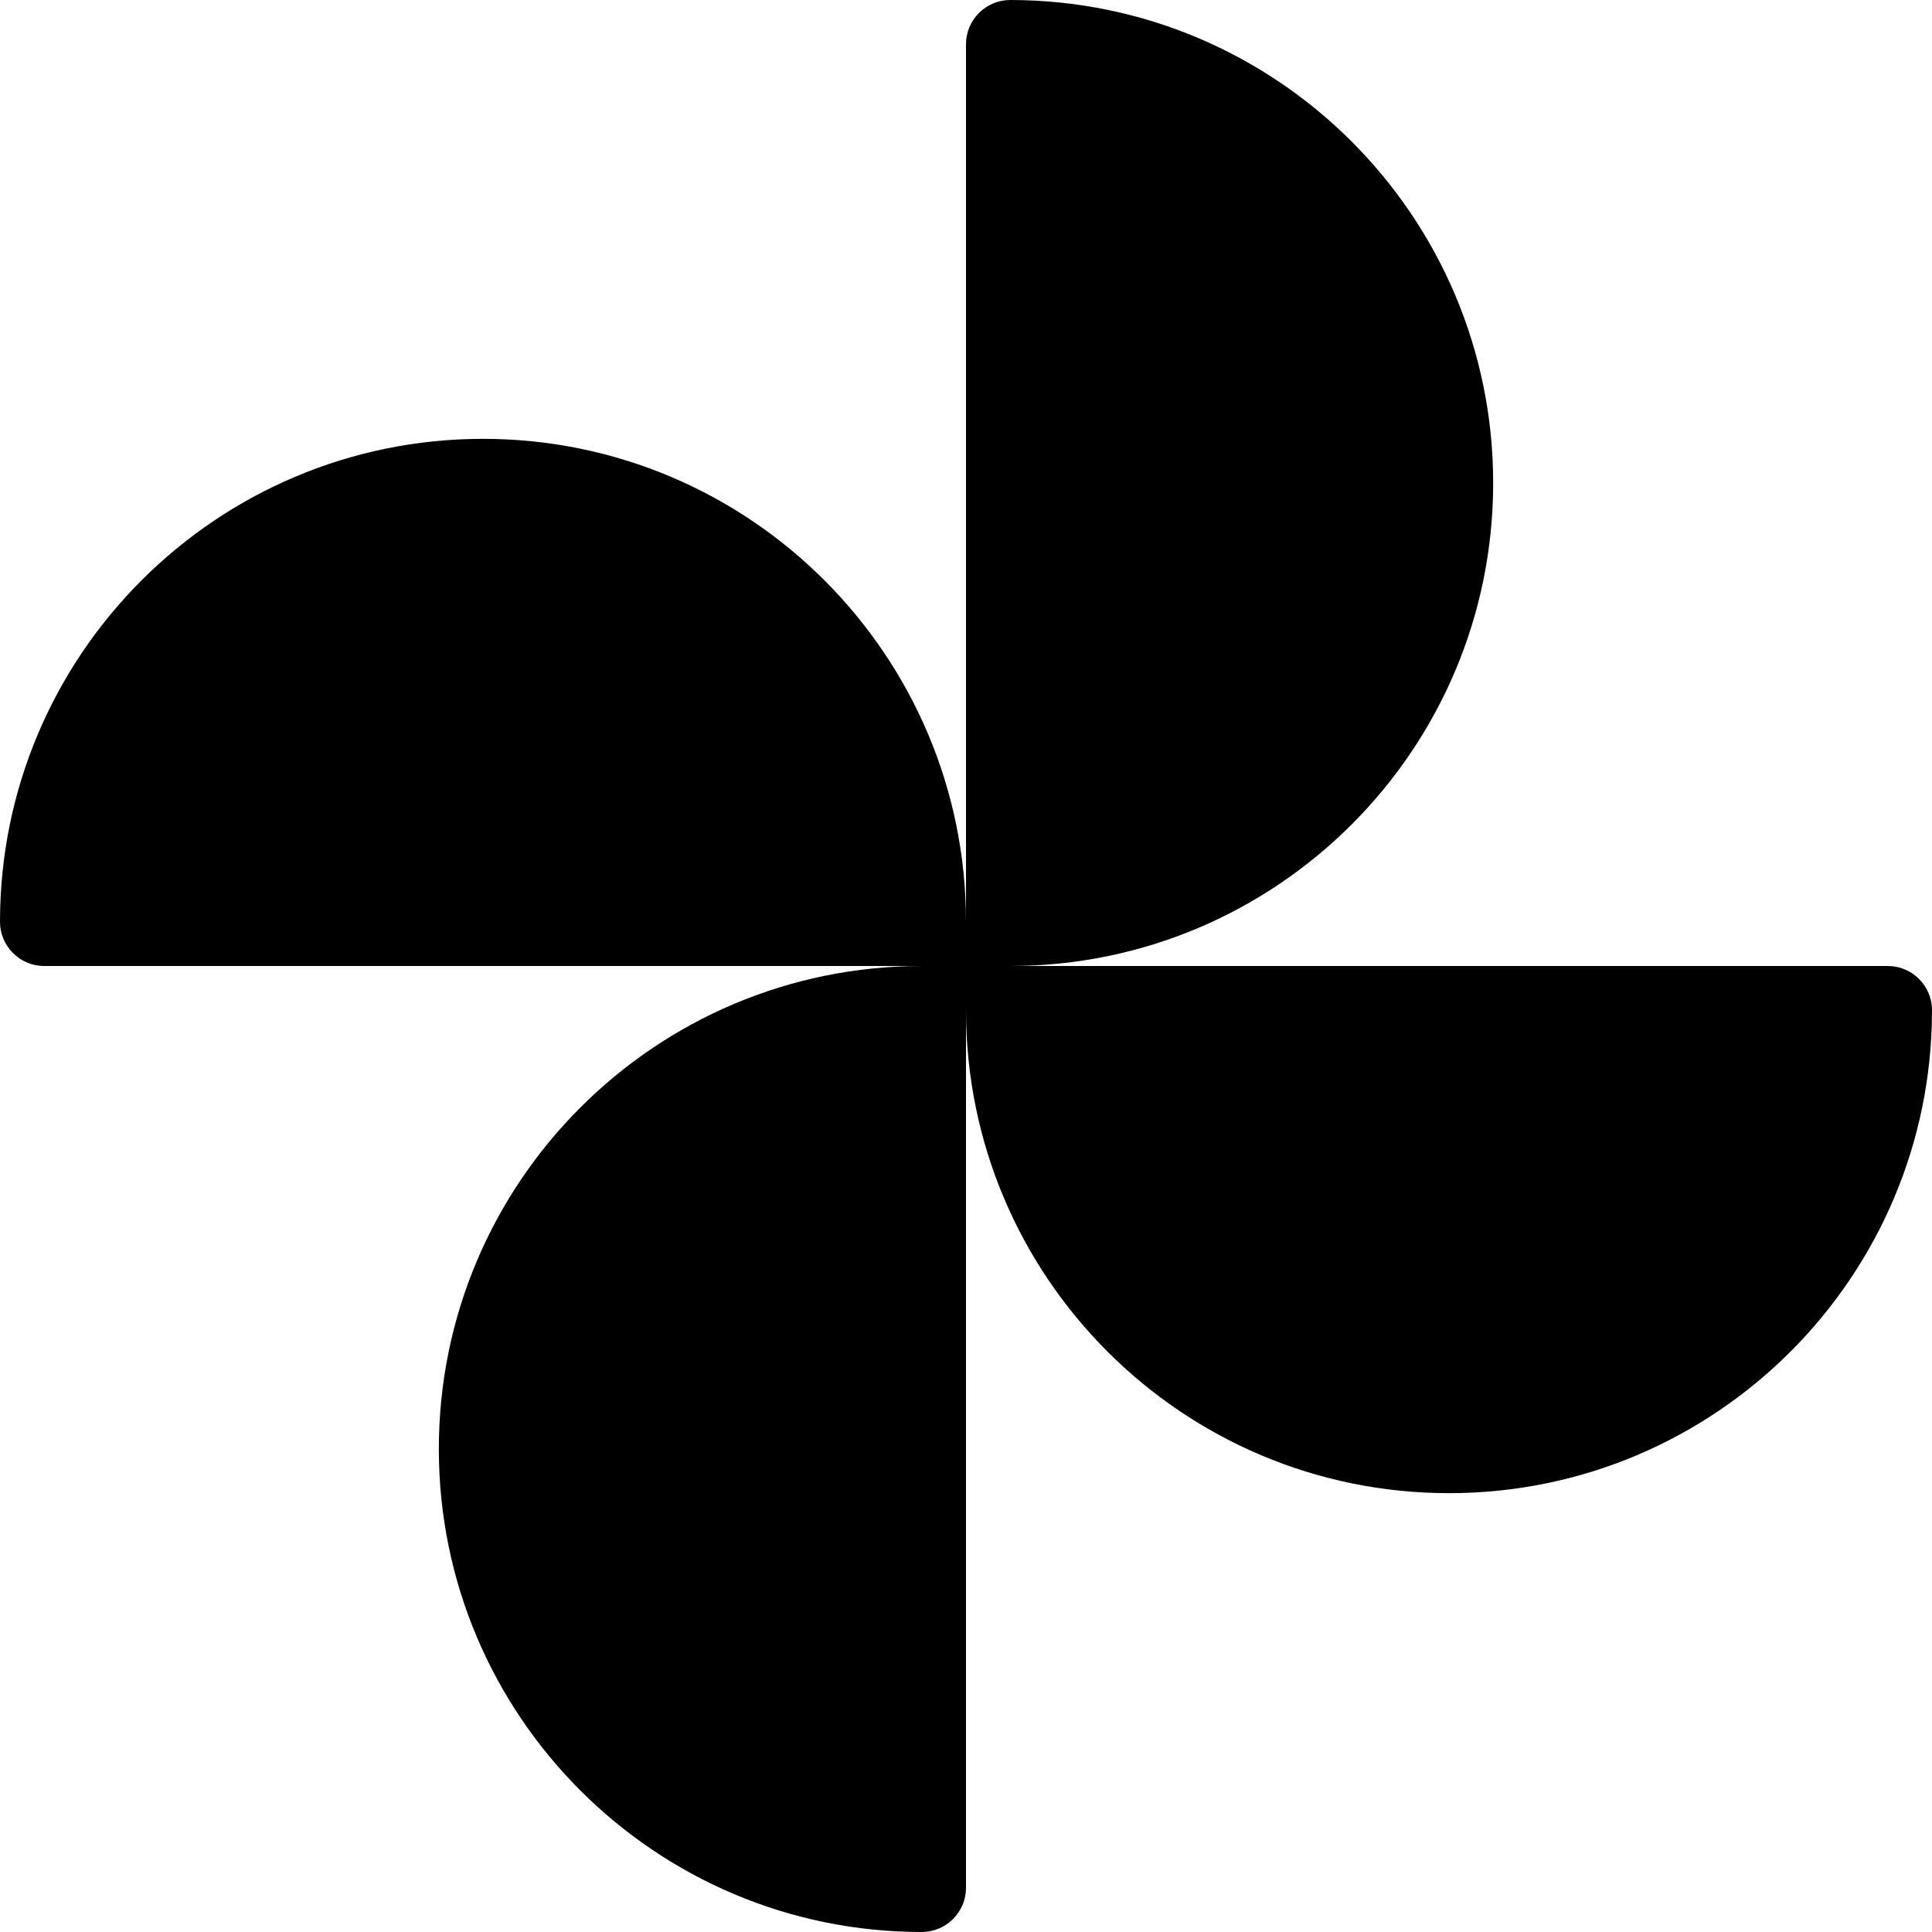
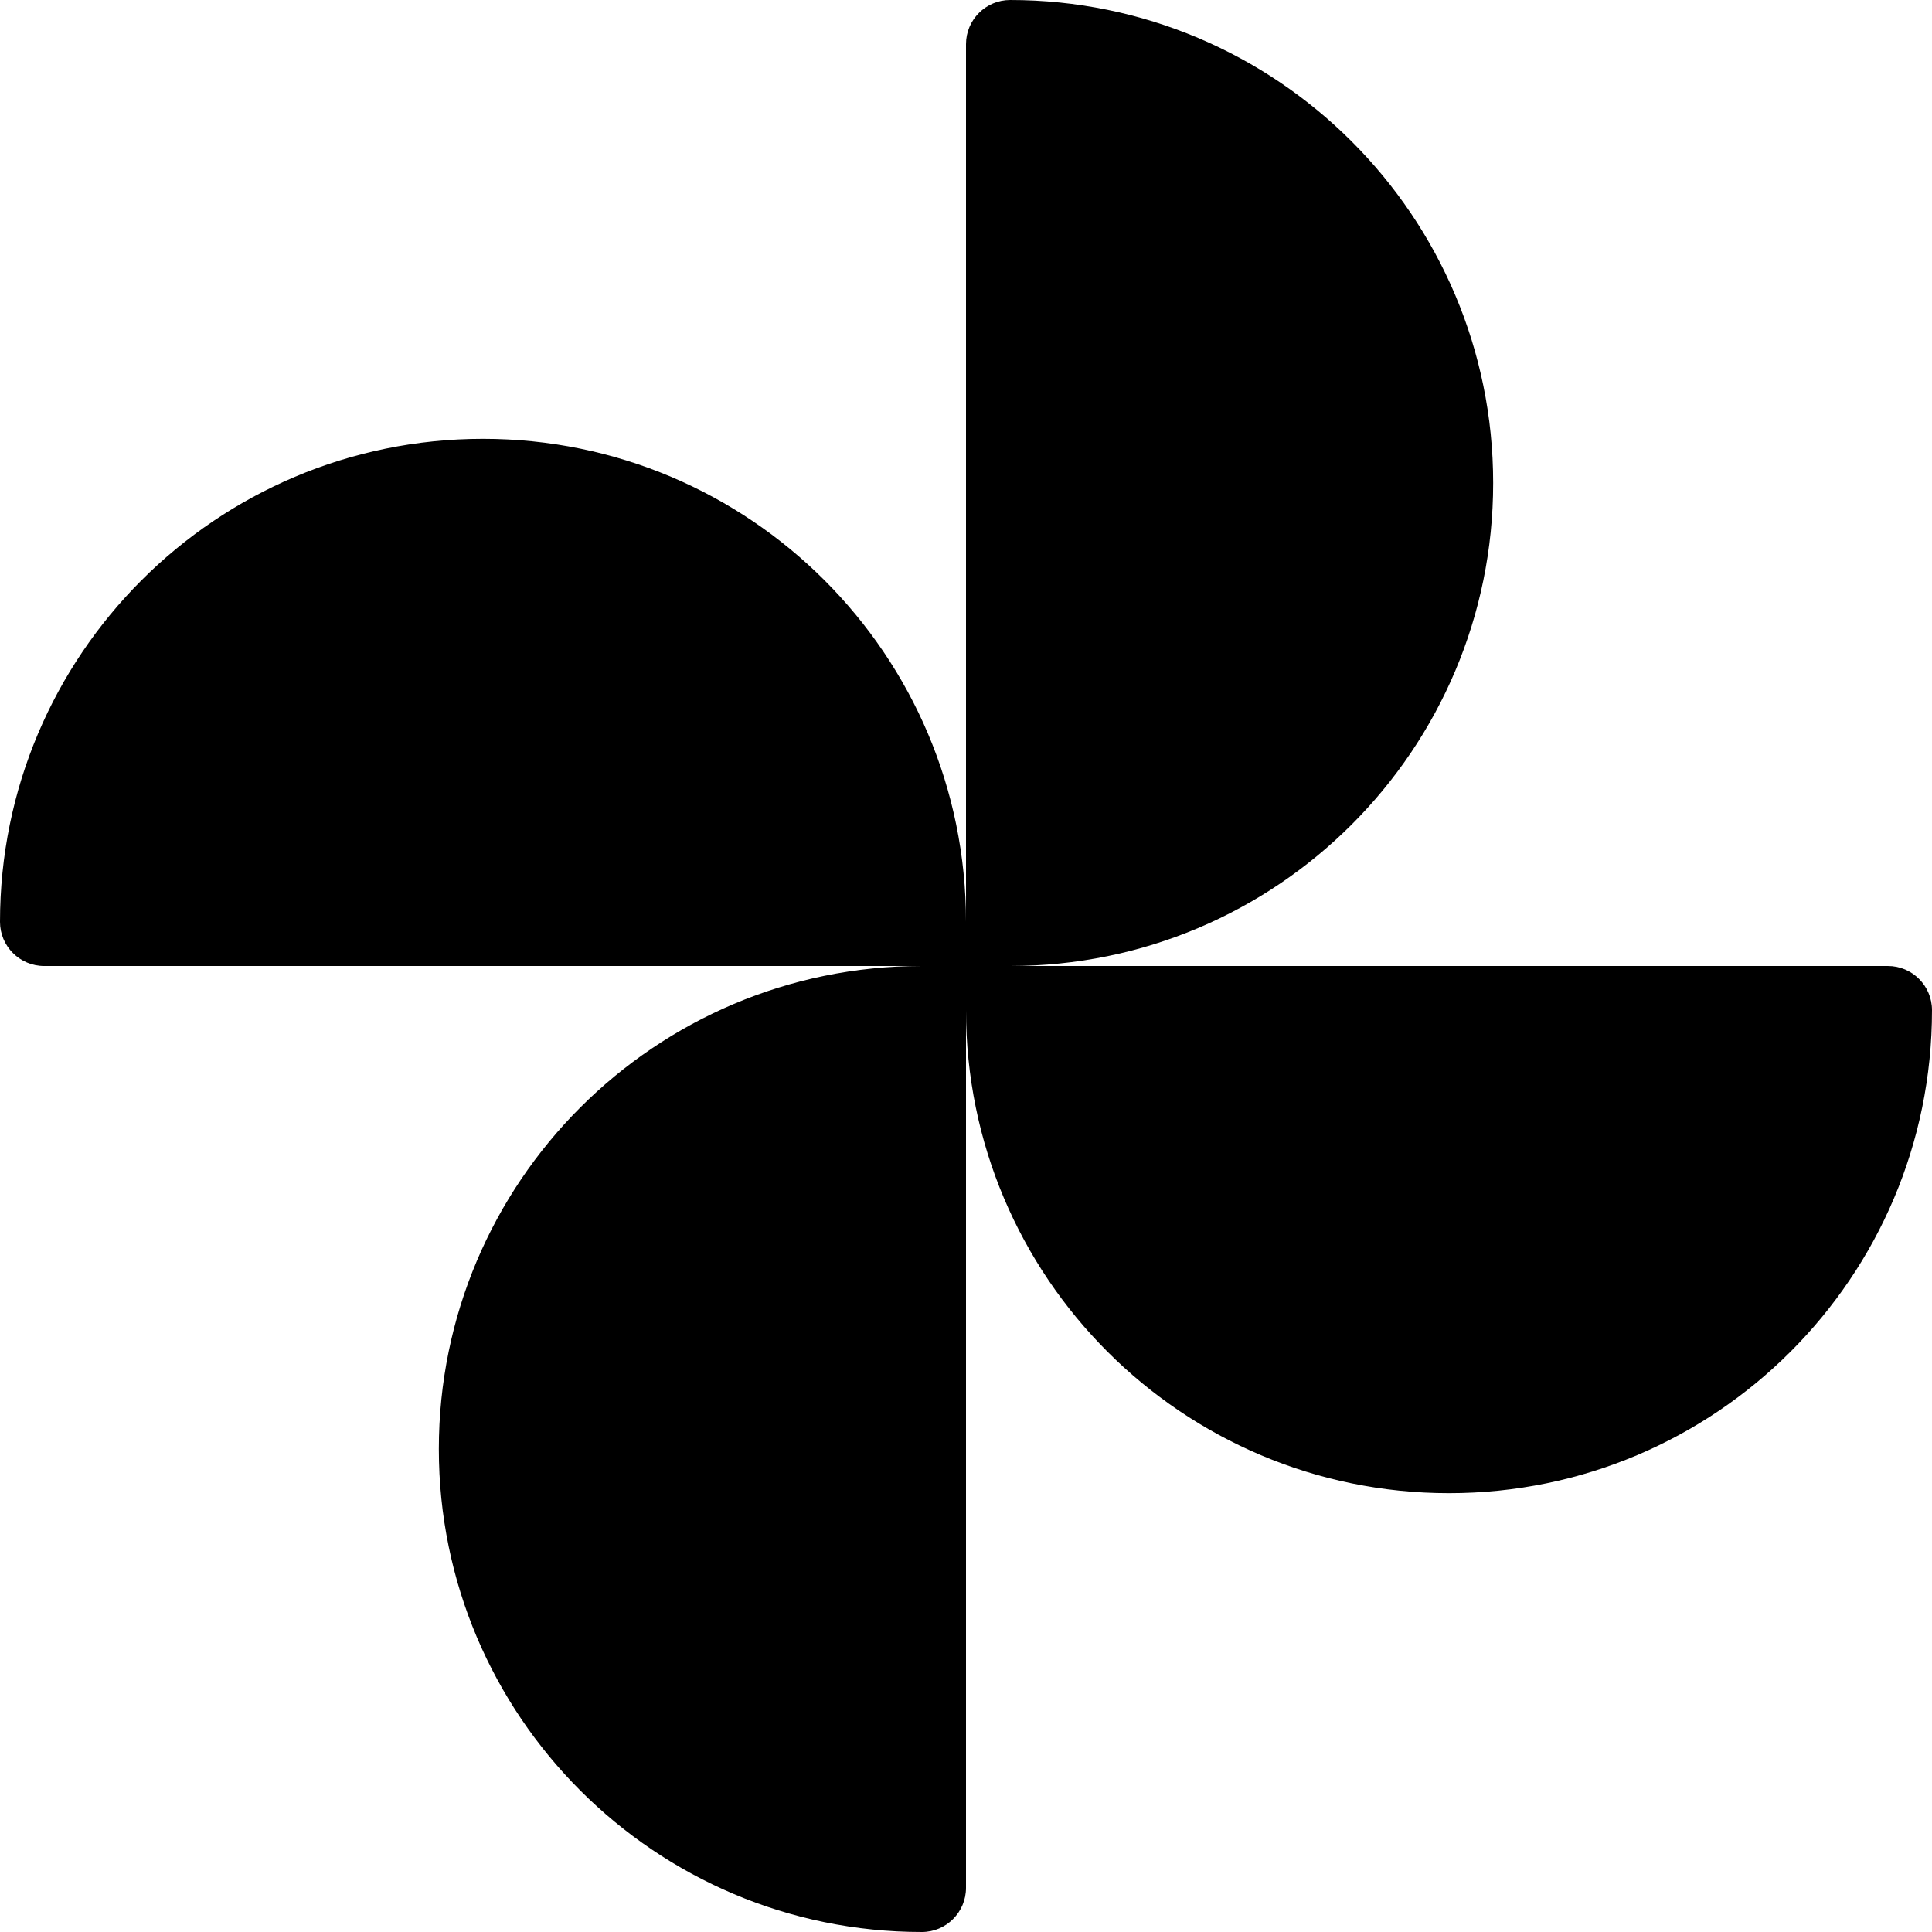
- <svg xmlns="http://www.w3.org/2000/svg" version="1.1" id="Layer_1" x="0px" y="0px" viewBox="0 0 350 350" style="enable-background:new 0 0 350 350;" xml:space="preserve">
-   <path d="M87.5,79.5c48.3,0,87.5,39.2,87.5,87.5l0,0v8H8c-4.4,0-8-3.6-8-8C0,118.7,39.2,79.5,87.5,79.5L87.5,79.5z" />
-   <path d="M270.5,87.5c0,48.3-39.2,87.5-87.5,87.5h-8V8c0-4.4,3.6-8,8-8l0,0C231.3,0,270.5,39.2,270.5,87.5z" />
-   <path d="M262.5,270.5c-48.3,0-87.5-39.2-87.5-87.5l0,0v-8h167c4.4,0,8,3.6,8,8l0,0C350,231.3,310.8,270.5,262.5,270.5L262.5,270.5z" />
-   <path d="M79.5,262.5c0-48.3,39.2-87.5,87.5-87.5h8v167c0,4.4-3.6,8-8,8l0,0C118.7,350,79.5,310.8,79.5,262.5z" />
+ <svg xmlns="http://www.w3.org/2000/svg" version="1.1" x="0" y="0" viewBox="0 0 350 350" xml:space="preserve" enable-background="new 0 0 350 350">
+   <path d="M87.5 79.5A87.5 87.5 0 0 1 175 167v8H8a8 8 0 0 1-8-8 87.5 87.5 0 0 1 87.5-87.5zM270.5 87.5A87.5 87.5 0 0 1 183 175h-8V8a8 8 0 0 1 8-8 87.5 87.5 0 0 1 87.5 87.5zM262.5 270.5A87.5 87.5 0 0 1 175 183v-8h167a8 8 0 0 1 8 8 87.5 87.5 0 0 1-87.5 87.5zM79.5 262.5A87.5 87.5 0 0 1 167 175h8v167a8 8 0 0 1-8 8 87.5 87.5 0 0 1-87.5-87.5z" />
</svg>
